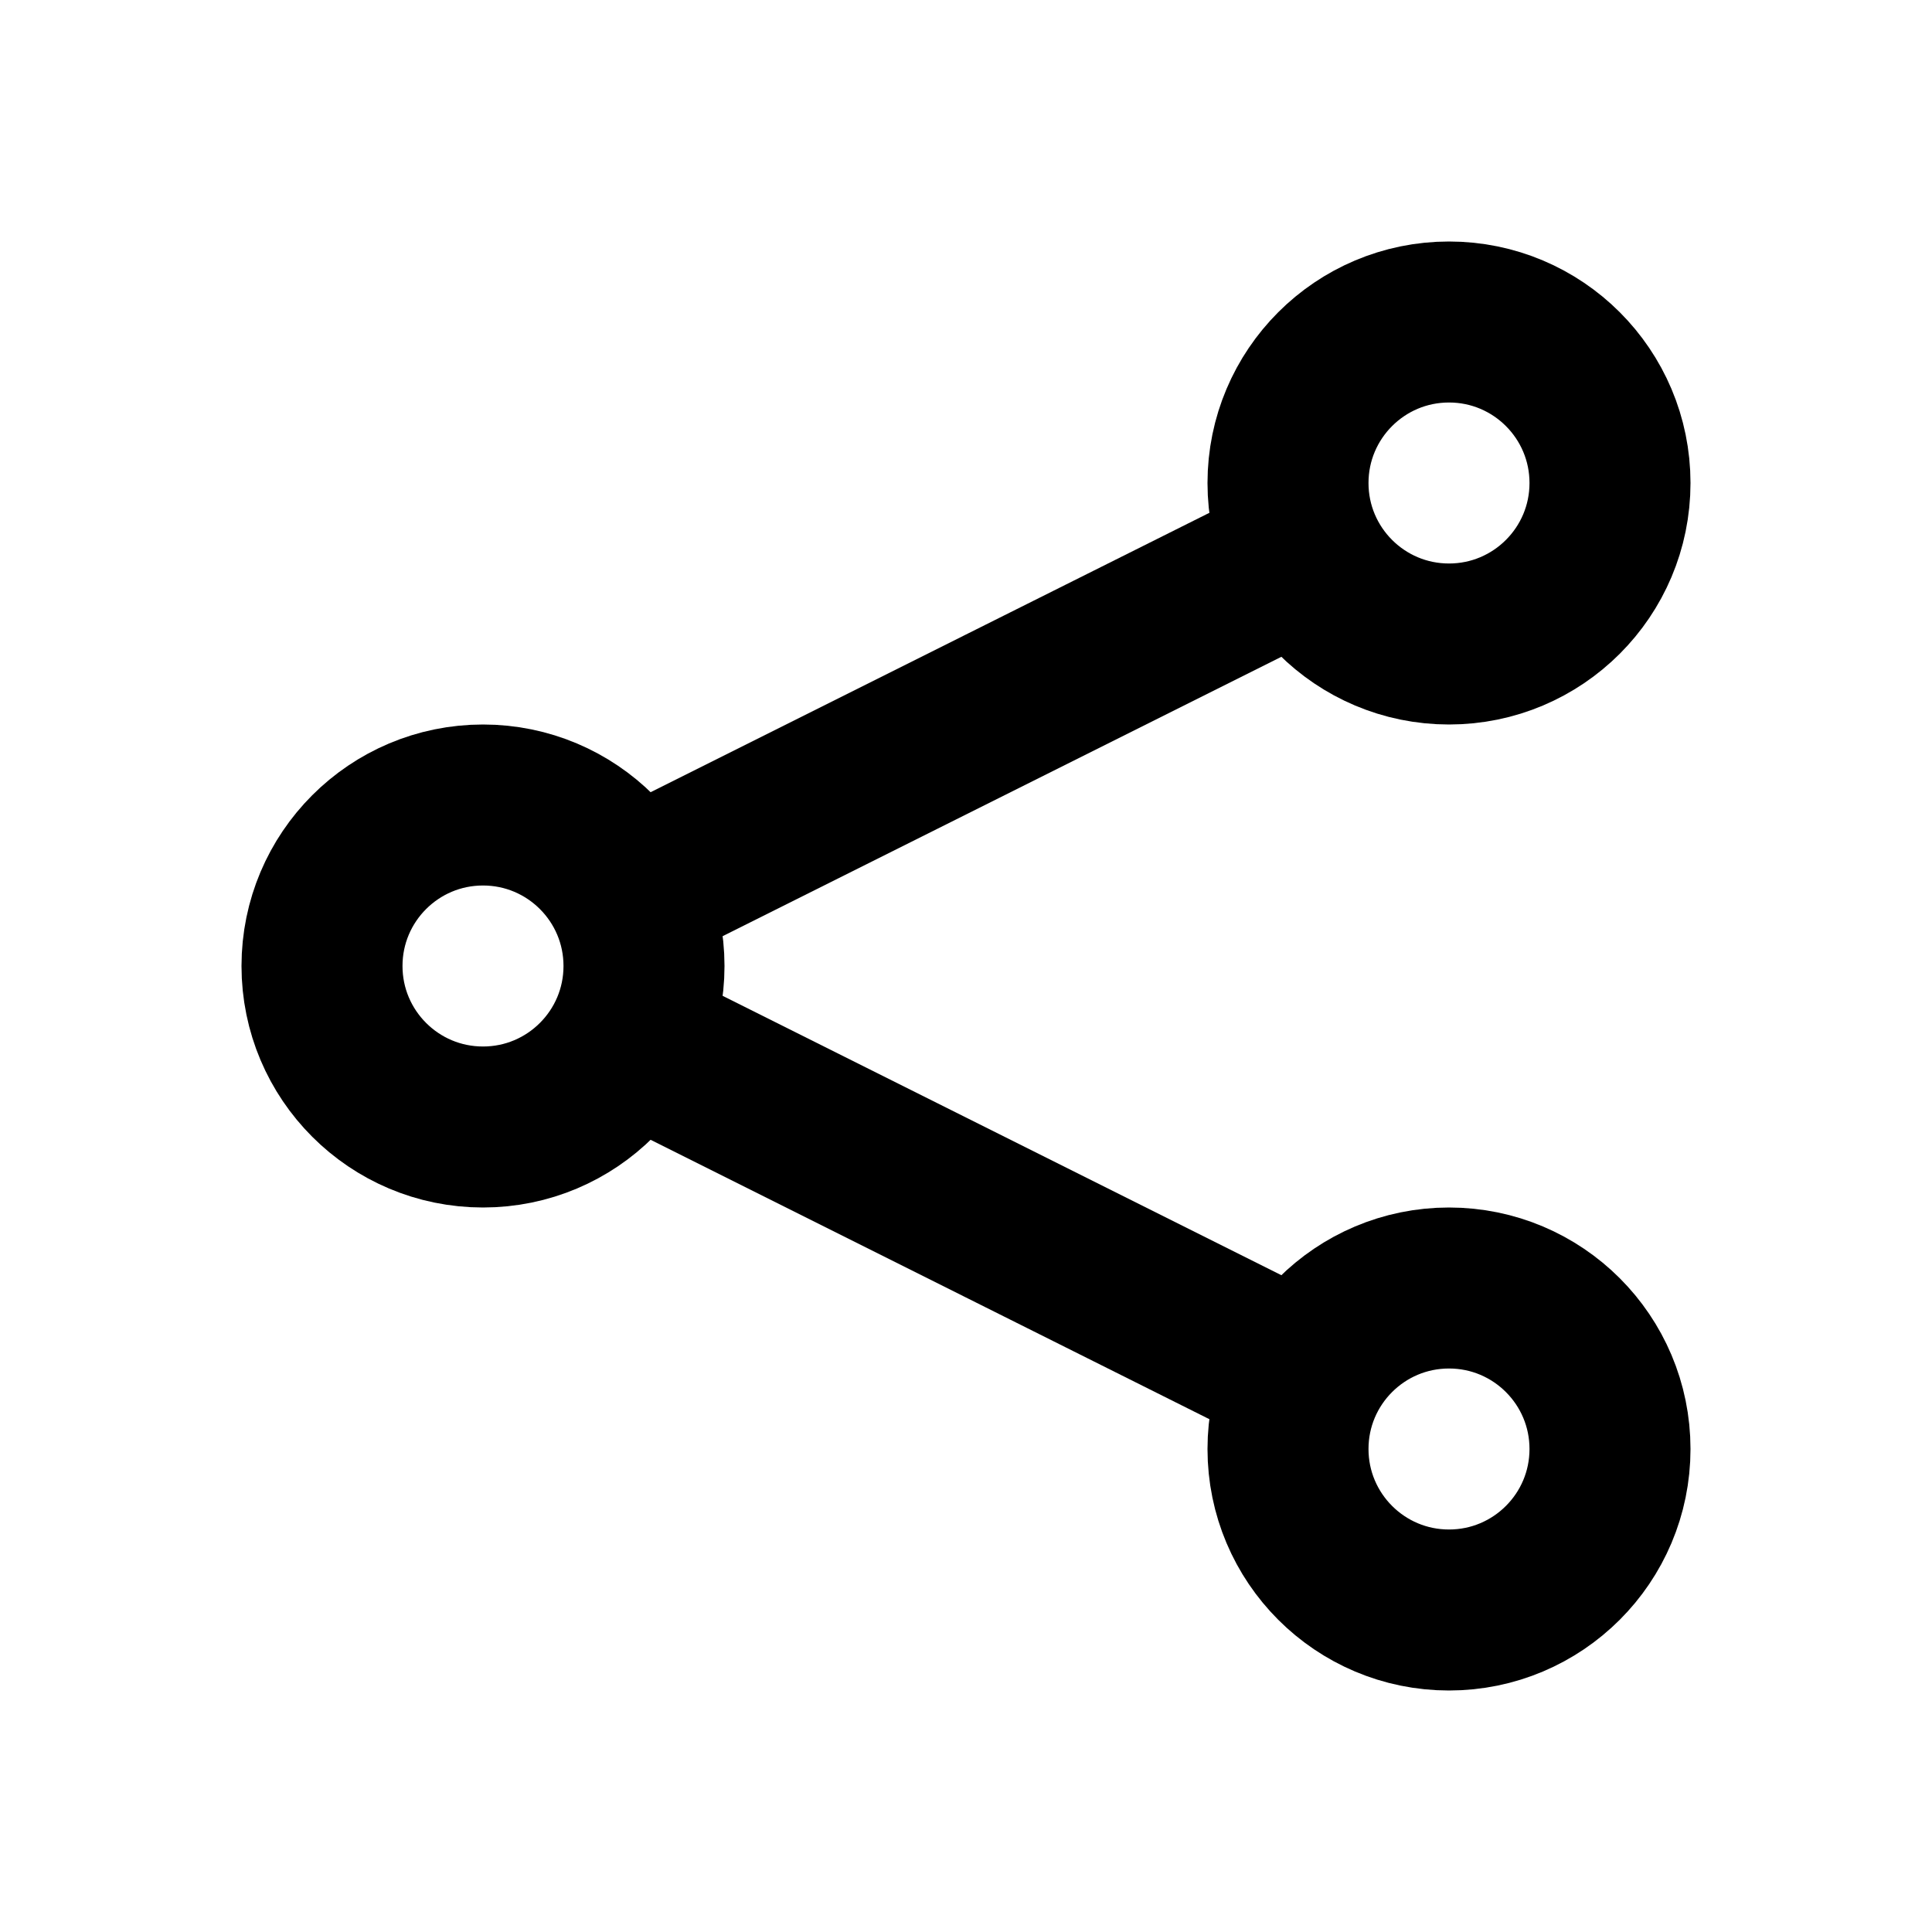
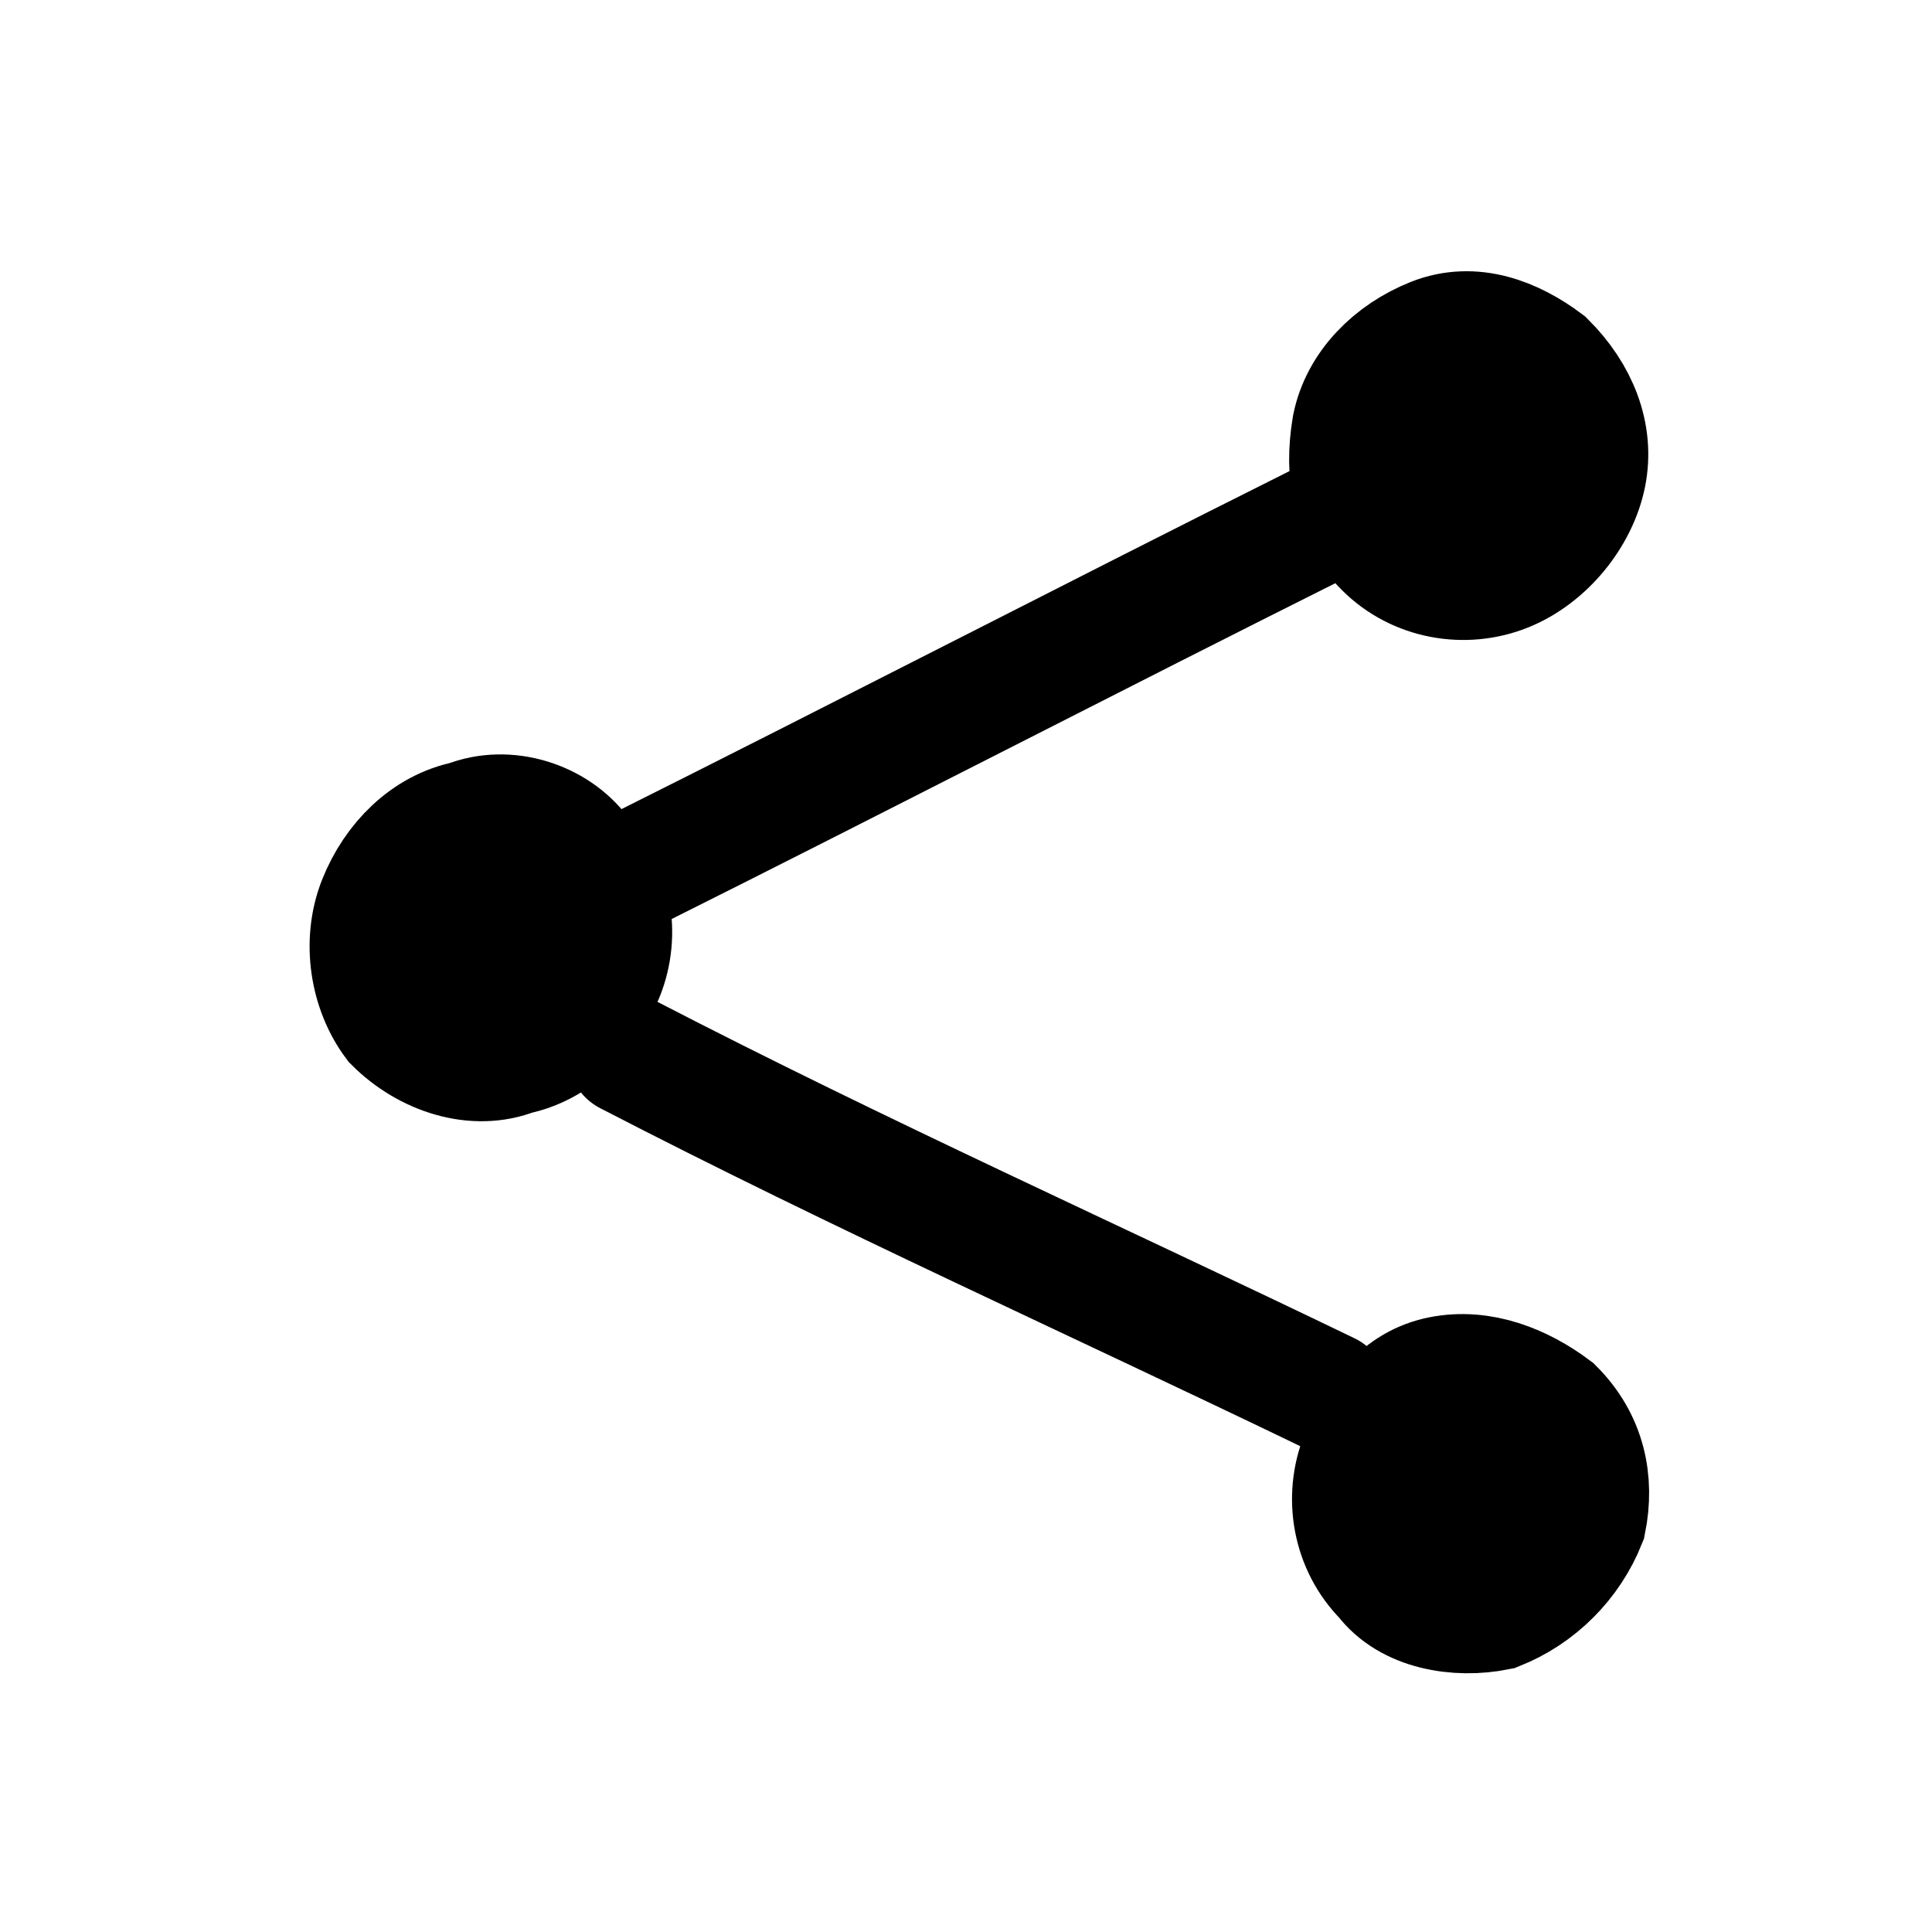
- <svg xmlns="http://www.w3.org/2000/svg" width="24" height="24" fill="none" stroke="currentColor" stroke-width="2" stroke-linecap="round" stroke-linejoin="round" viewBox="0 0 24 24">
-   <circle cx="6" cy="12" r="2" />
-   <circle cx="18" cy="6" r="2" />
-   <circle cx="18" cy="18" r="2" />
-   <line x1="8" y1="11" x2="16" y2="7" />
-   <line x1="8" y1="13" x2="16" y2="17" />
+ <svg xmlns="http://www.w3.org/2000/svg" width="20" height="20" viewBox="0 0 24 24" fill="none" stroke="currentColor" stroke-width="1.5" stroke-linecap="round">
+   <path d="M17.8 4.2c.5-.2 1 0 1.4.3.4.4.6.9.5 1.4-.1.5-.5 1-1 1.2-.5.2-1.1.1-1.5-.3-.4-.4-.5-.9-.4-1.5.1-.5.5-.9 1-1.1" fill="currentColor" />
+   <path d="M17.9 17.1c.5-.1 1 .1 1.4.4.4.4.5.9.4 1.4-.2.5-.6.9-1.1 1.1-.5.1-1.1 0-1.4-.4-.4-.4-.5-1-.3-1.5.2-.5.5-.9 1-1" fill="currentColor" />
+   <path d="M5.8 10.2c.5-.2 1.1 0 1.4.4.4.4.5 1 .3 1.5-.2.5-.6.9-1.1 1-.5.2-1.1 0-1.5-.4-.3-.4-.4-1-.2-1.5.2-.5.6-.9 1.1-1" fill="currentColor" />
+   <path d="M7.9 10.8c2.8-1.4 5.7-2.9 8.5-4.3" />
+   <path d="M7.8 13.1c2.9 1.5 5.8 2.8 8.7 4.2" />
</svg>
